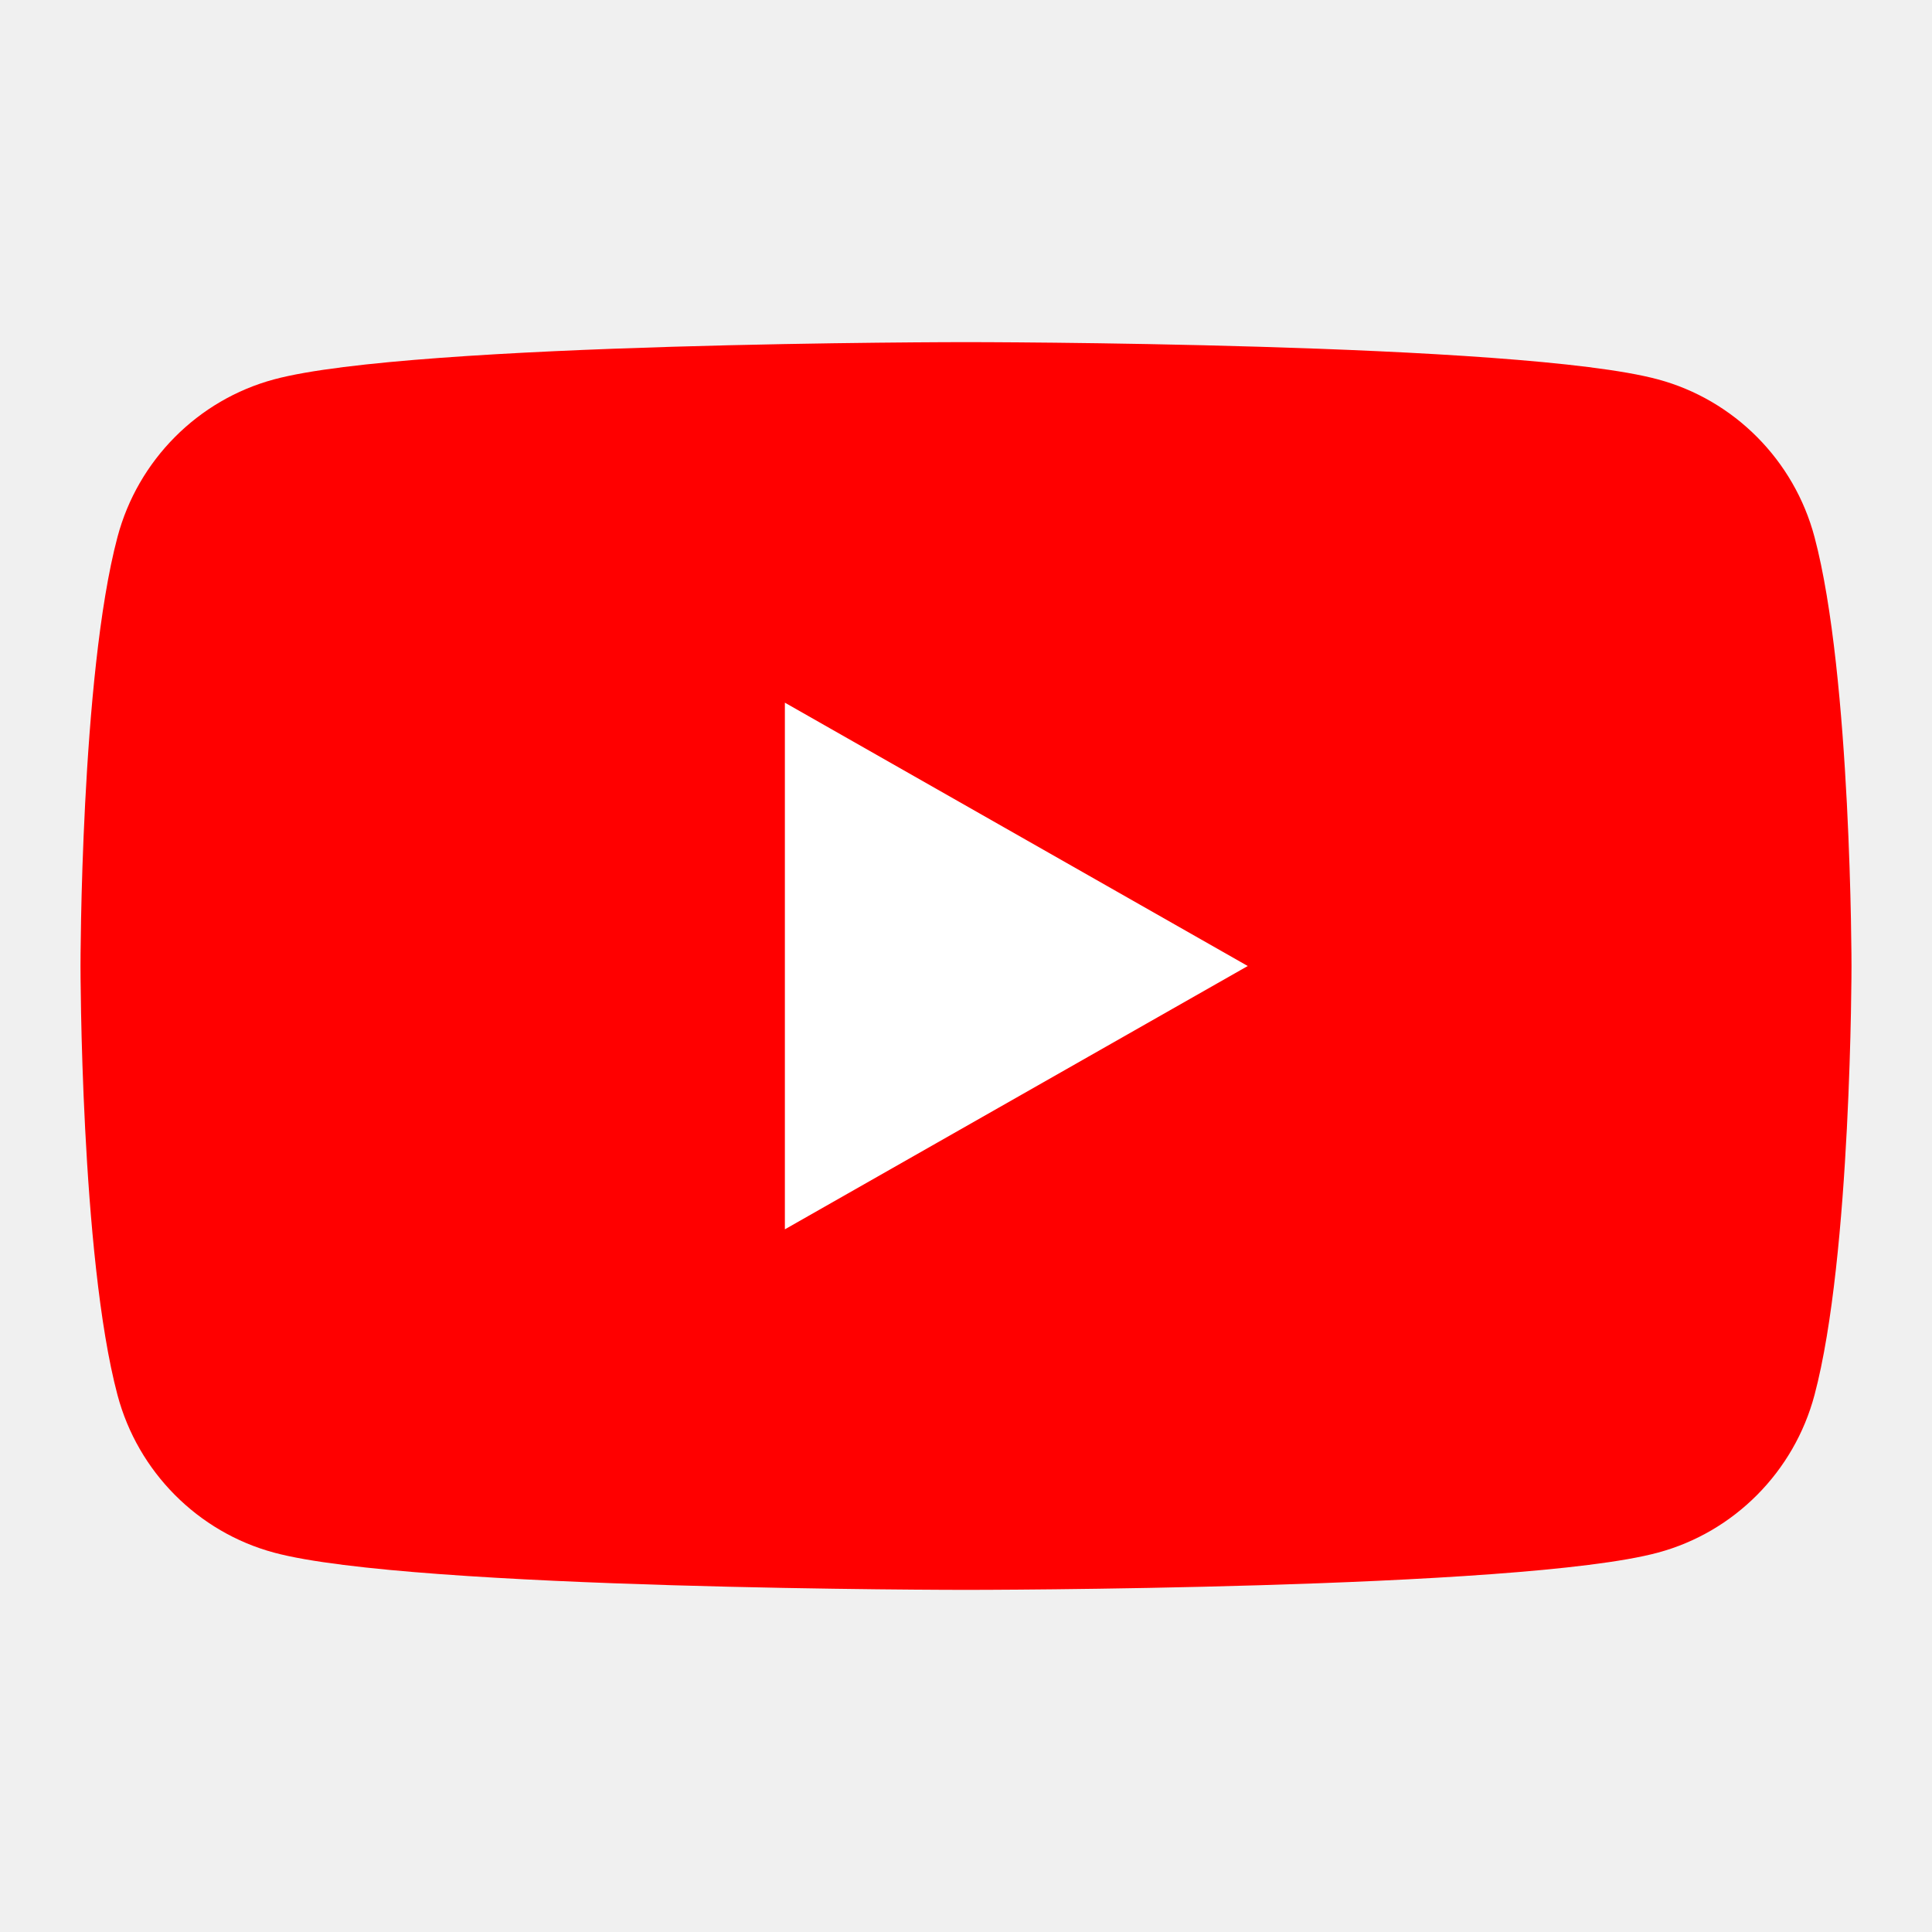
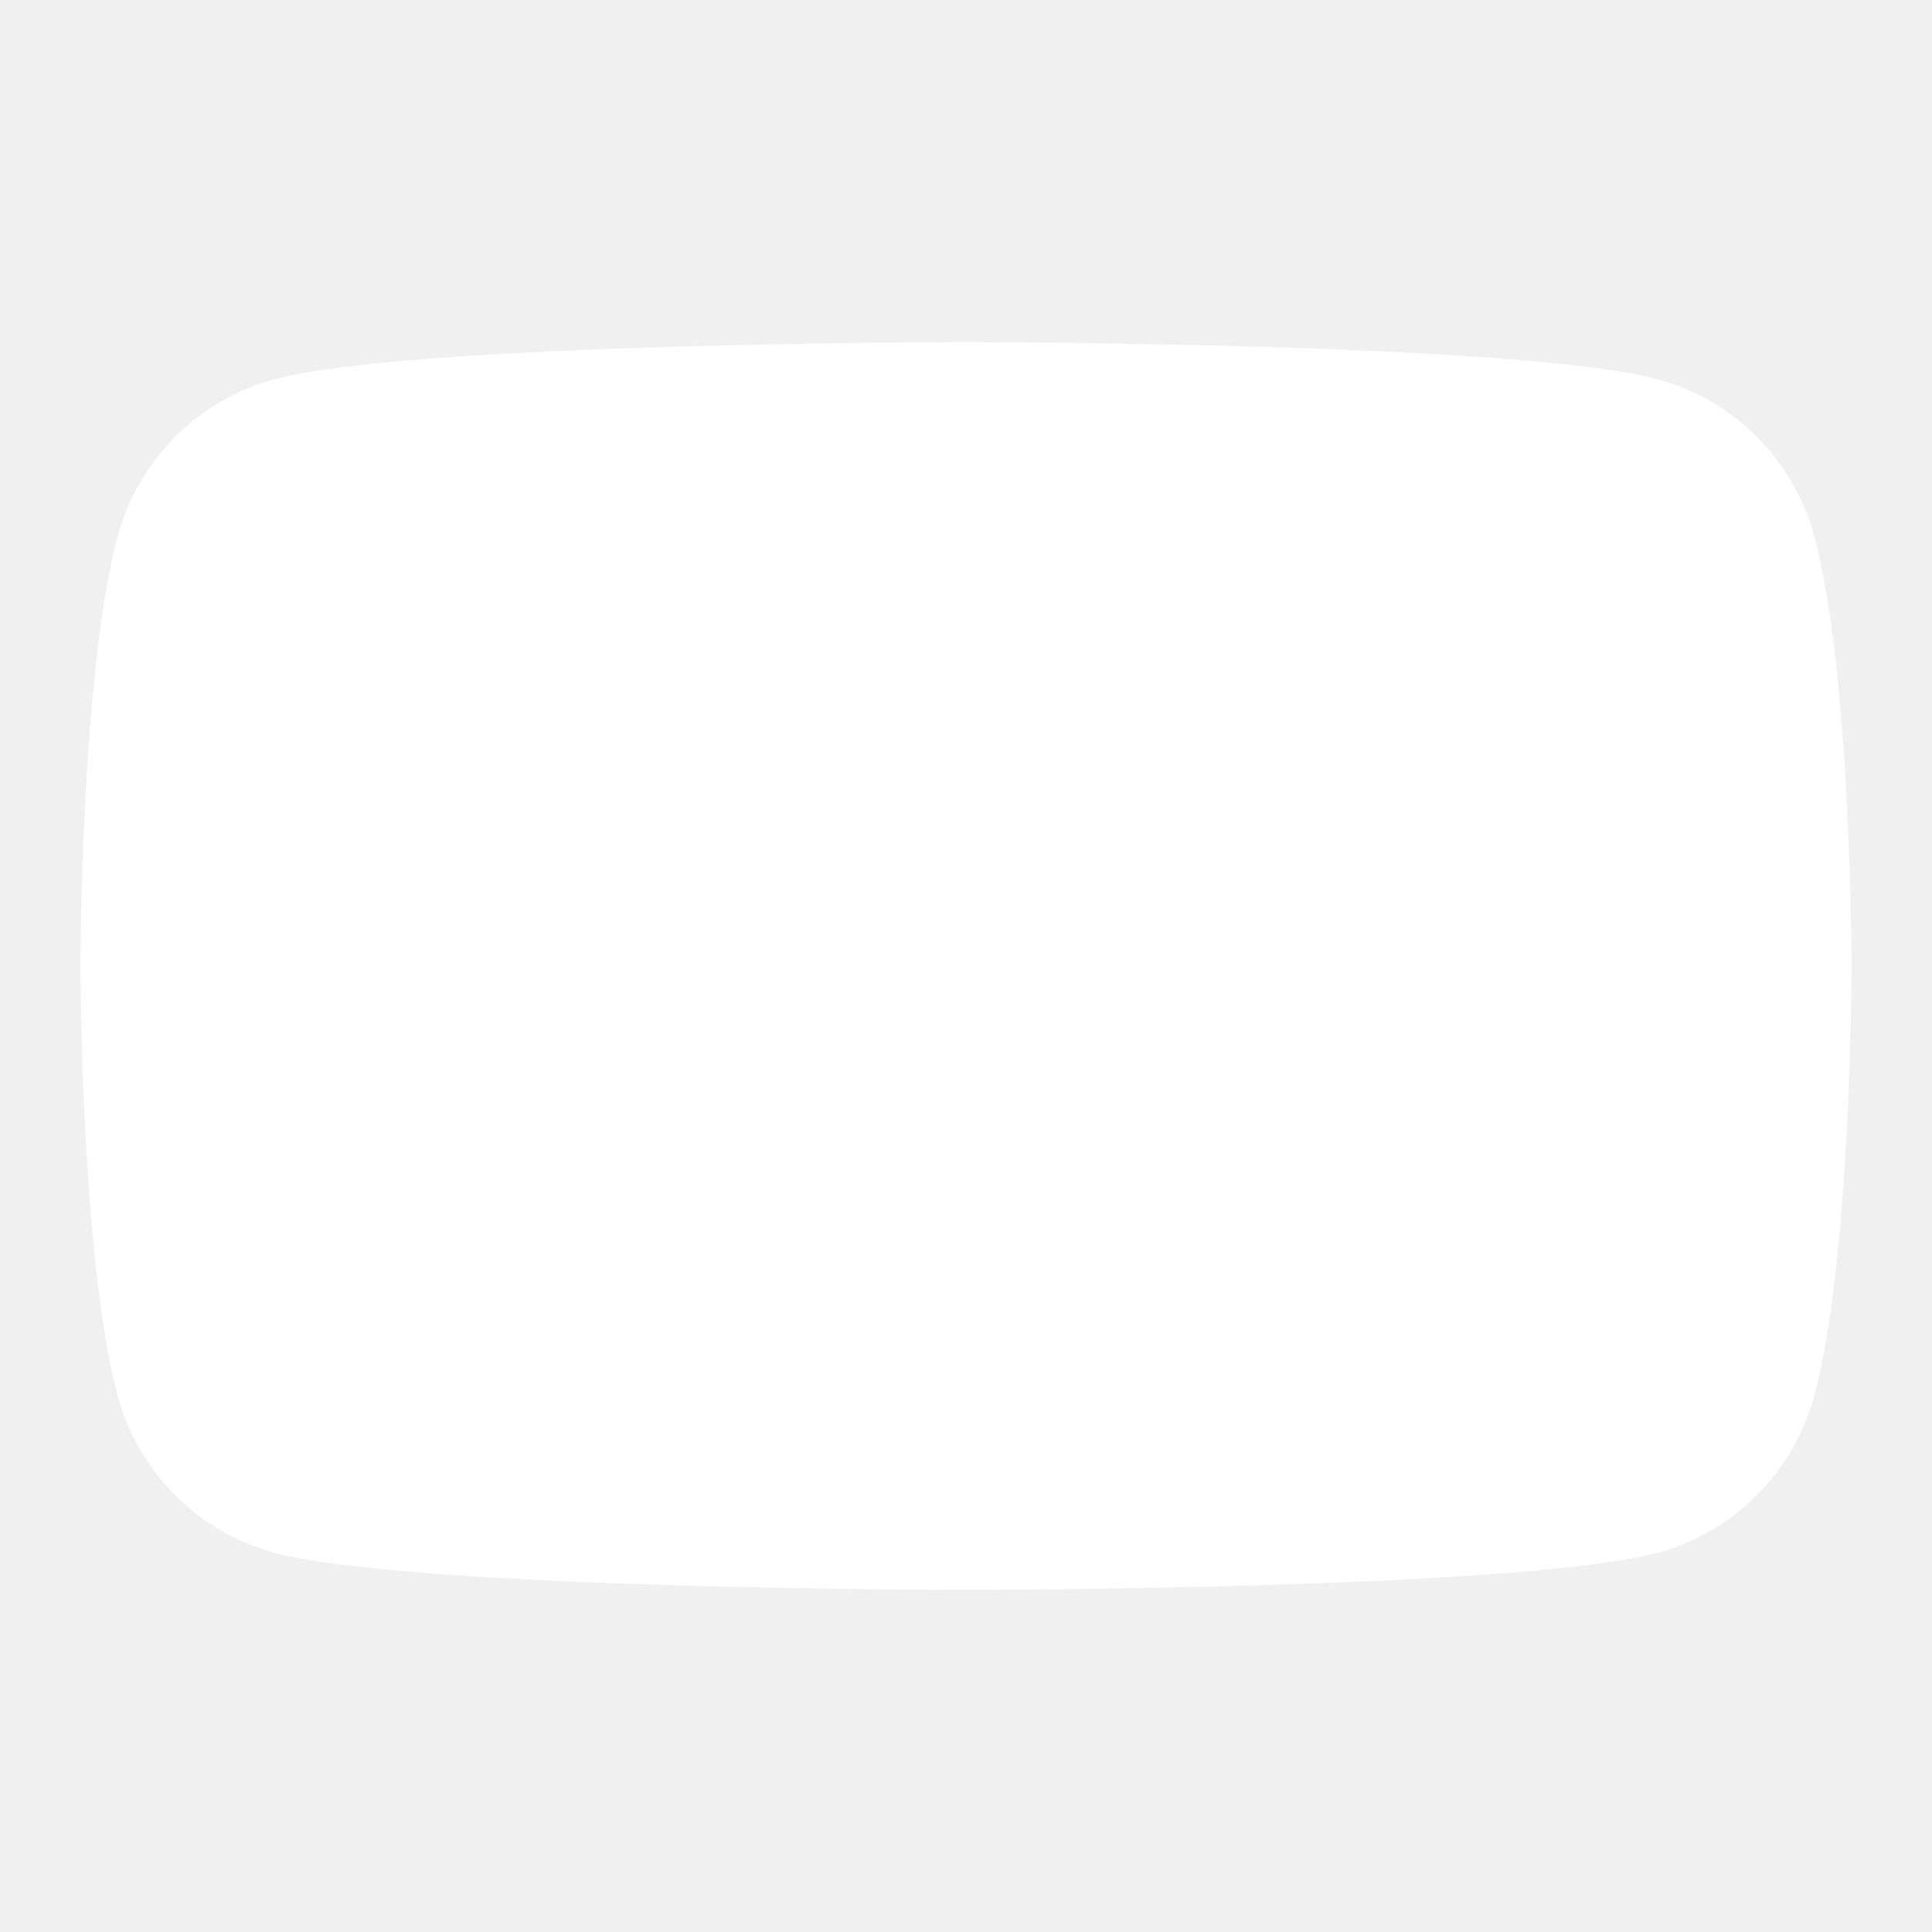
<svg xmlns="http://www.w3.org/2000/svg" version="1.1" id="svg2" xml:space="preserve" width="256" height="256" viewBox="0 0 256 256">
  <defs id="defs6">
    <clipPath clipPathUnits="userSpaceOnUse" id="clipPath16">
      <path d="M 0,192 H 192 V 0 H 0 Z" id="path14" />
    </clipPath>
  </defs>
  <g id="g8" transform="matrix(1.333333,0,0,-1.333333,0,256)">
    <g id="g10">
      <g id="g12" clip-path="url(#clipPath16)">
        <g id="g18" transform="translate(180.3223,138.6372)">
-           <path d="m 0,0 c -2.024,7.622 -7.987,13.624 -15.561,15.661 -13.724,3.702 -68.761,3.702 -68.761,3.702 0,0 -55.037,0 -68.762,-3.702 -7.573,-2.037 -13.537,-8.039 -15.561,-15.661 -3.677,-13.814 -3.677,-42.637 -3.677,-42.637 0,0 0,-28.822 3.677,-42.638 2.024,-7.621 7.988,-13.623 15.561,-15.661 13.725,-3.701 68.762,-3.701 68.762,-3.701 0,0 55.037,0 68.761,3.701 7.574,2.038 13.537,8.04 15.561,15.661 3.678,13.816 3.678,42.638 3.678,42.638 0,0 0,28.823 -3.678,42.637" style="fill:#ff0000;fill-opacity:1;fill-rule:nonzero;stroke:none" id="path20" />
-         </g>
-         <g id="g22" transform="translate(78,69.8311)">
-           <path d="M 0,0 46,26.168 0,52.338 Z" style="fill:#ffffff;fill-opacity:1;fill-rule:nonzero;stroke:none" id="path24" />
+           <path d="m 0,0 c -2.024,7.622 -7.987,13.624 -15.561,15.661 -13.724,3.702 -68.761,3.702 -68.761,3.702 0,0 -55.037,0 -68.762,-3.702 -7.573,-2.037 -13.537,-8.039 -15.561,-15.661 -3.677,-13.814 -3.677,-42.637 -3.677,-42.637 0,0 0,-28.822 3.677,-42.638 2.024,-7.621 7.988,-13.623 15.561,-15.661 13.725,-3.701 68.762,-3.701 68.762,-3.701 0,0 55.037,0 68.761,3.701 7.574,2.038 13.537,8.04 15.561,15.661 3.678,13.816 3.678,42.638 3.678,42.638 0,0 0,28.823 -3.678,42.637" style="               fill: #ffffff;               fill-opacity: 1;               fill-rule: nonzero;               stroke: none;             " id="path20" />
        </g>
      </g>
    </g>
  </g>
</svg>
